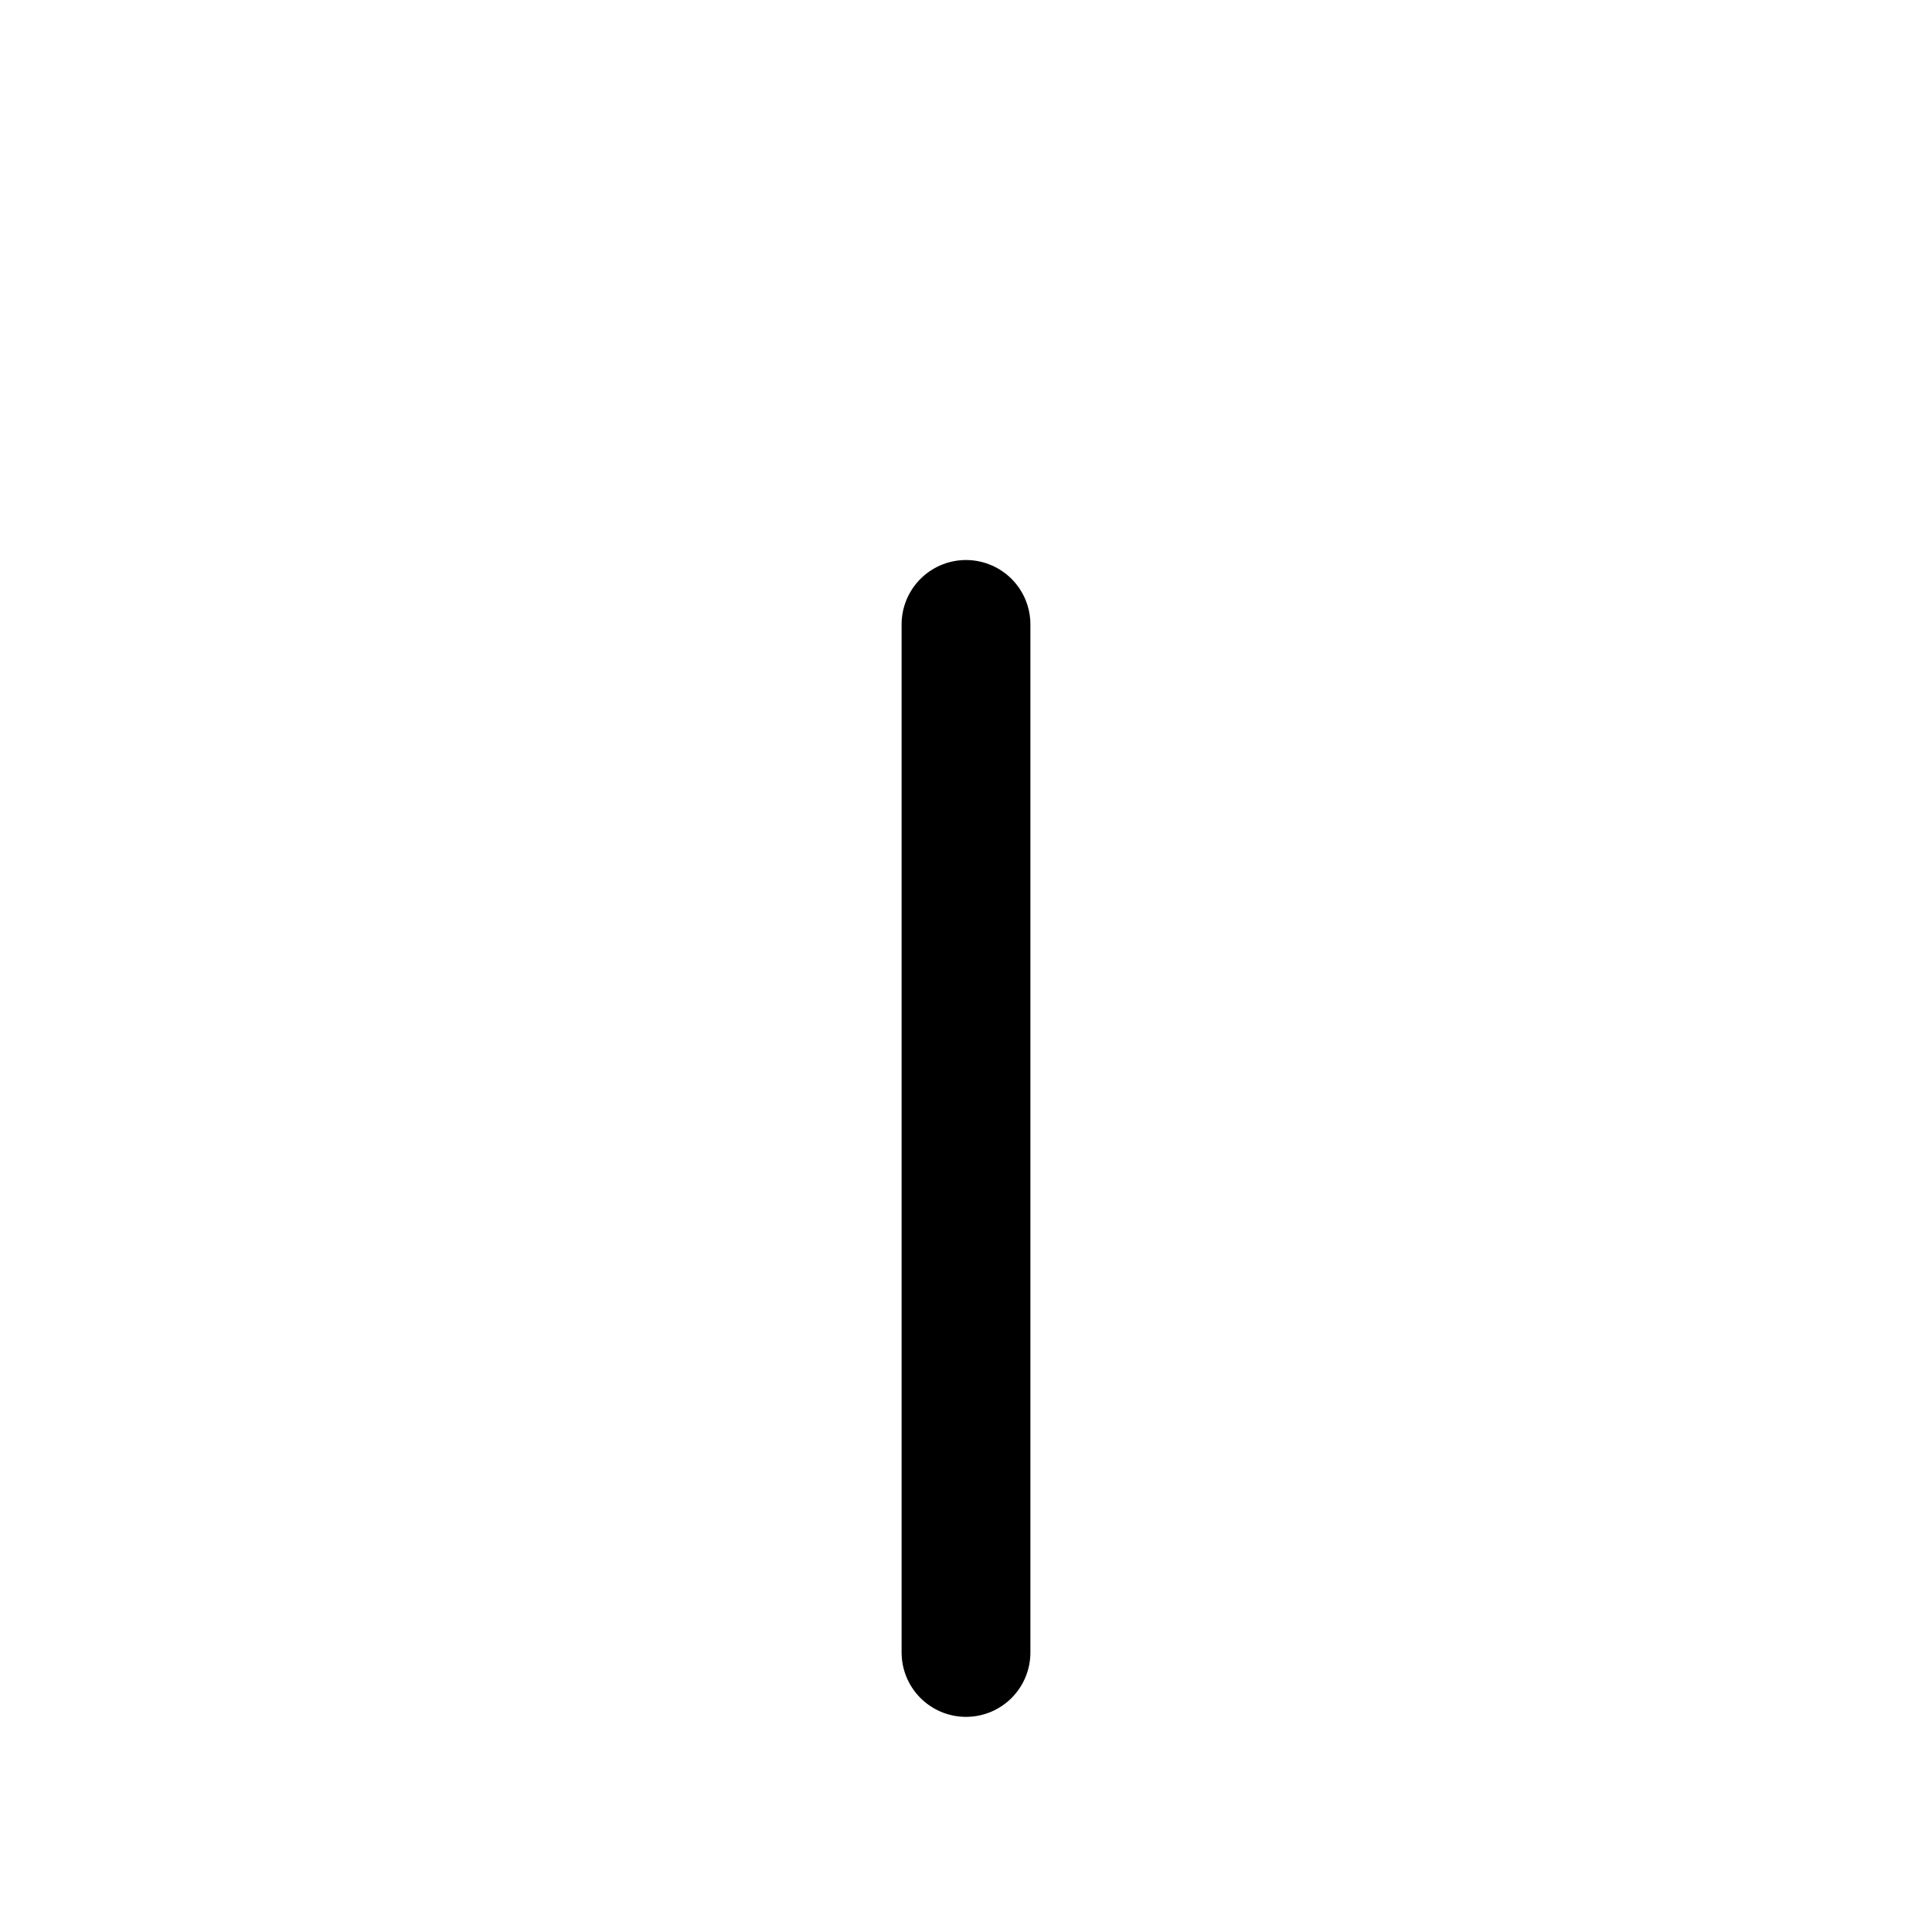
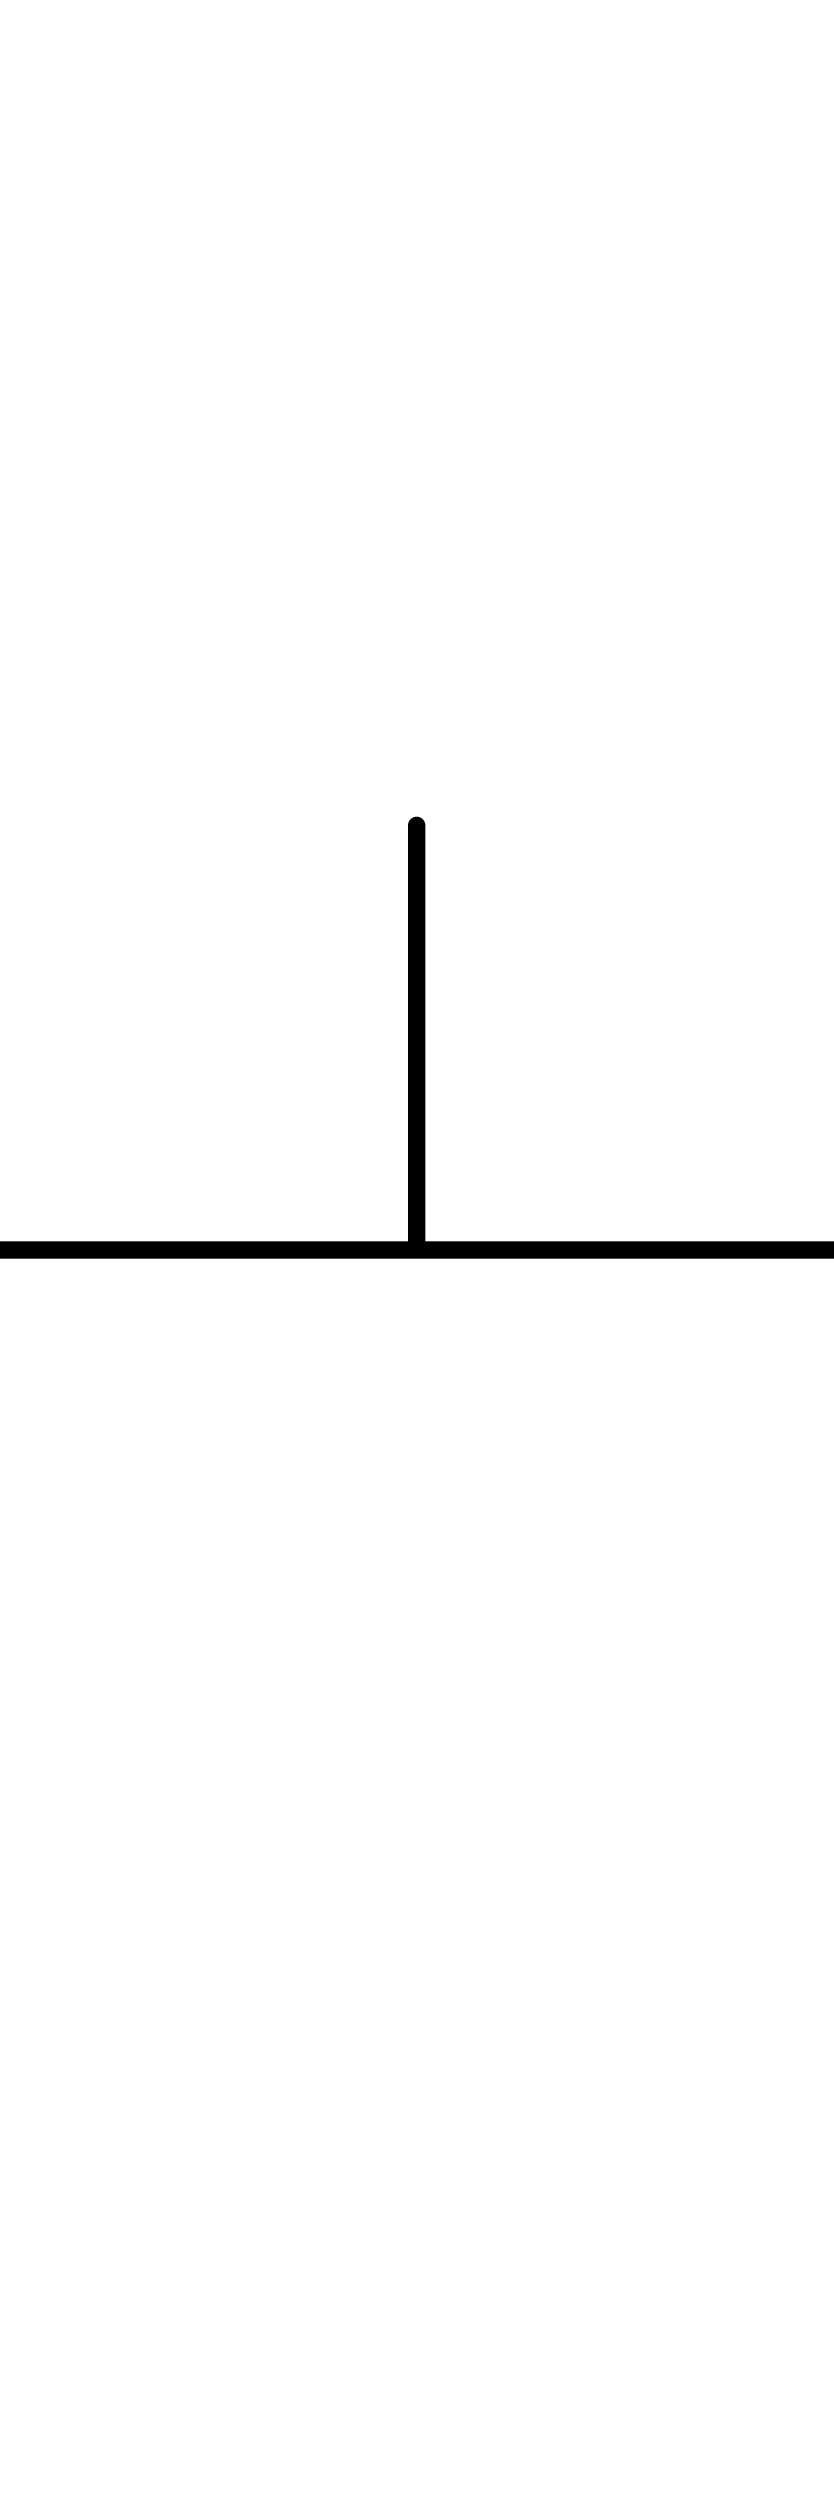
- <svg xmlns="http://www.w3.org/2000/svg" viewBox="0 0 45 45" version="1.1" xml:space="preserve" x="0px" y="0px" width="0.5in" height="0.5in" id="svg2">
+ <svg xmlns="http://www.w3.org/2000/svg" viewBox="0 0 48 144" version="1.1" xml:space="preserve" x="0px" y="0px" width="48" height="144" id="svg2">
  <defs id="defs4">
    <style type="text/css" id="style6">
      path,circle {
        stroke:#000000;
        stroke-width: 3;
        stroke-linecap: round;
        stroke-linejoin: round;
        fill: none
      }</style>
  </defs>
-   <path d="m 22.5,38.489 0,-23.945" id="path8" style="fill:none;stroke:#000000;stroke-width:3;stroke-linecap:round;stroke-linejoin:round" />
+   <path d="M 24,71.486 V 47.541" id="path8" style="fill:none;stroke:#000000;stroke-width:1;stroke-linecap:round;stroke-linejoin:round;stroke-miterlimit:4;stroke-dasharray:none" />
+   <path style="fill:none;stroke:#000000;stroke-width:1px;stroke-linecap:butt;stroke-linejoin:miter;stroke-opacity:1" d="M -3.051,72 H 51.051" id="path1938" />
</svg>
